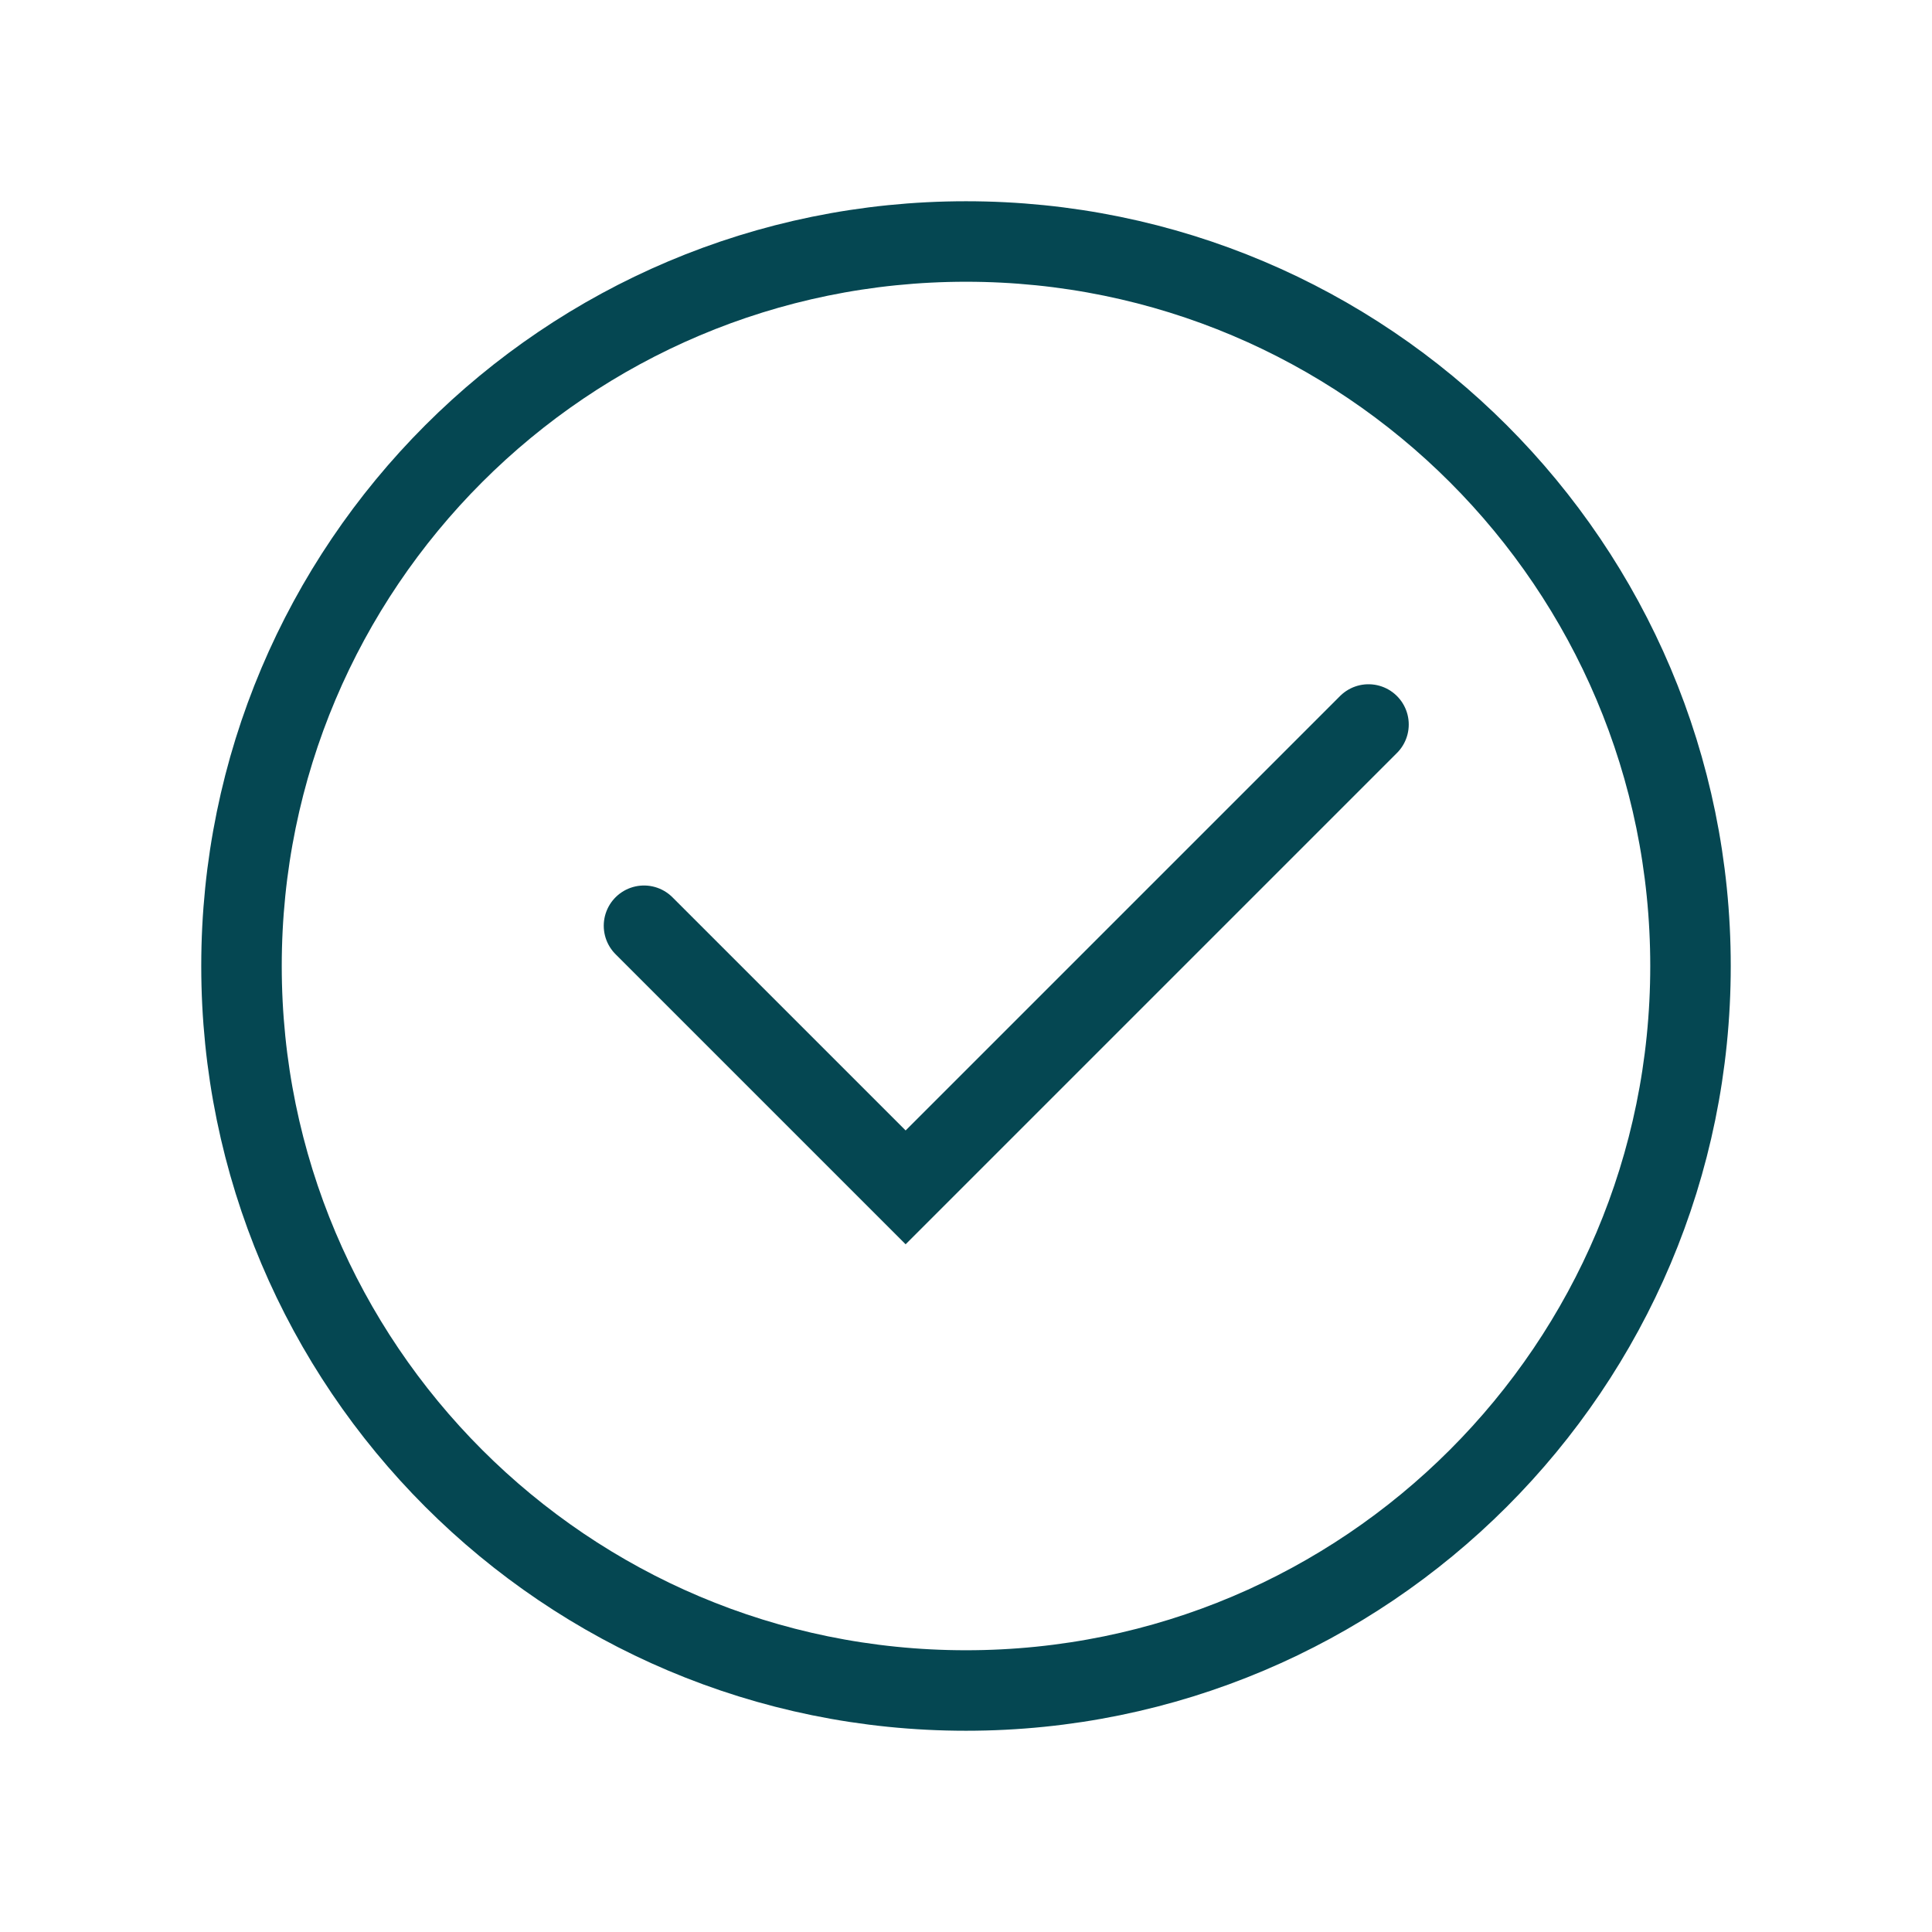
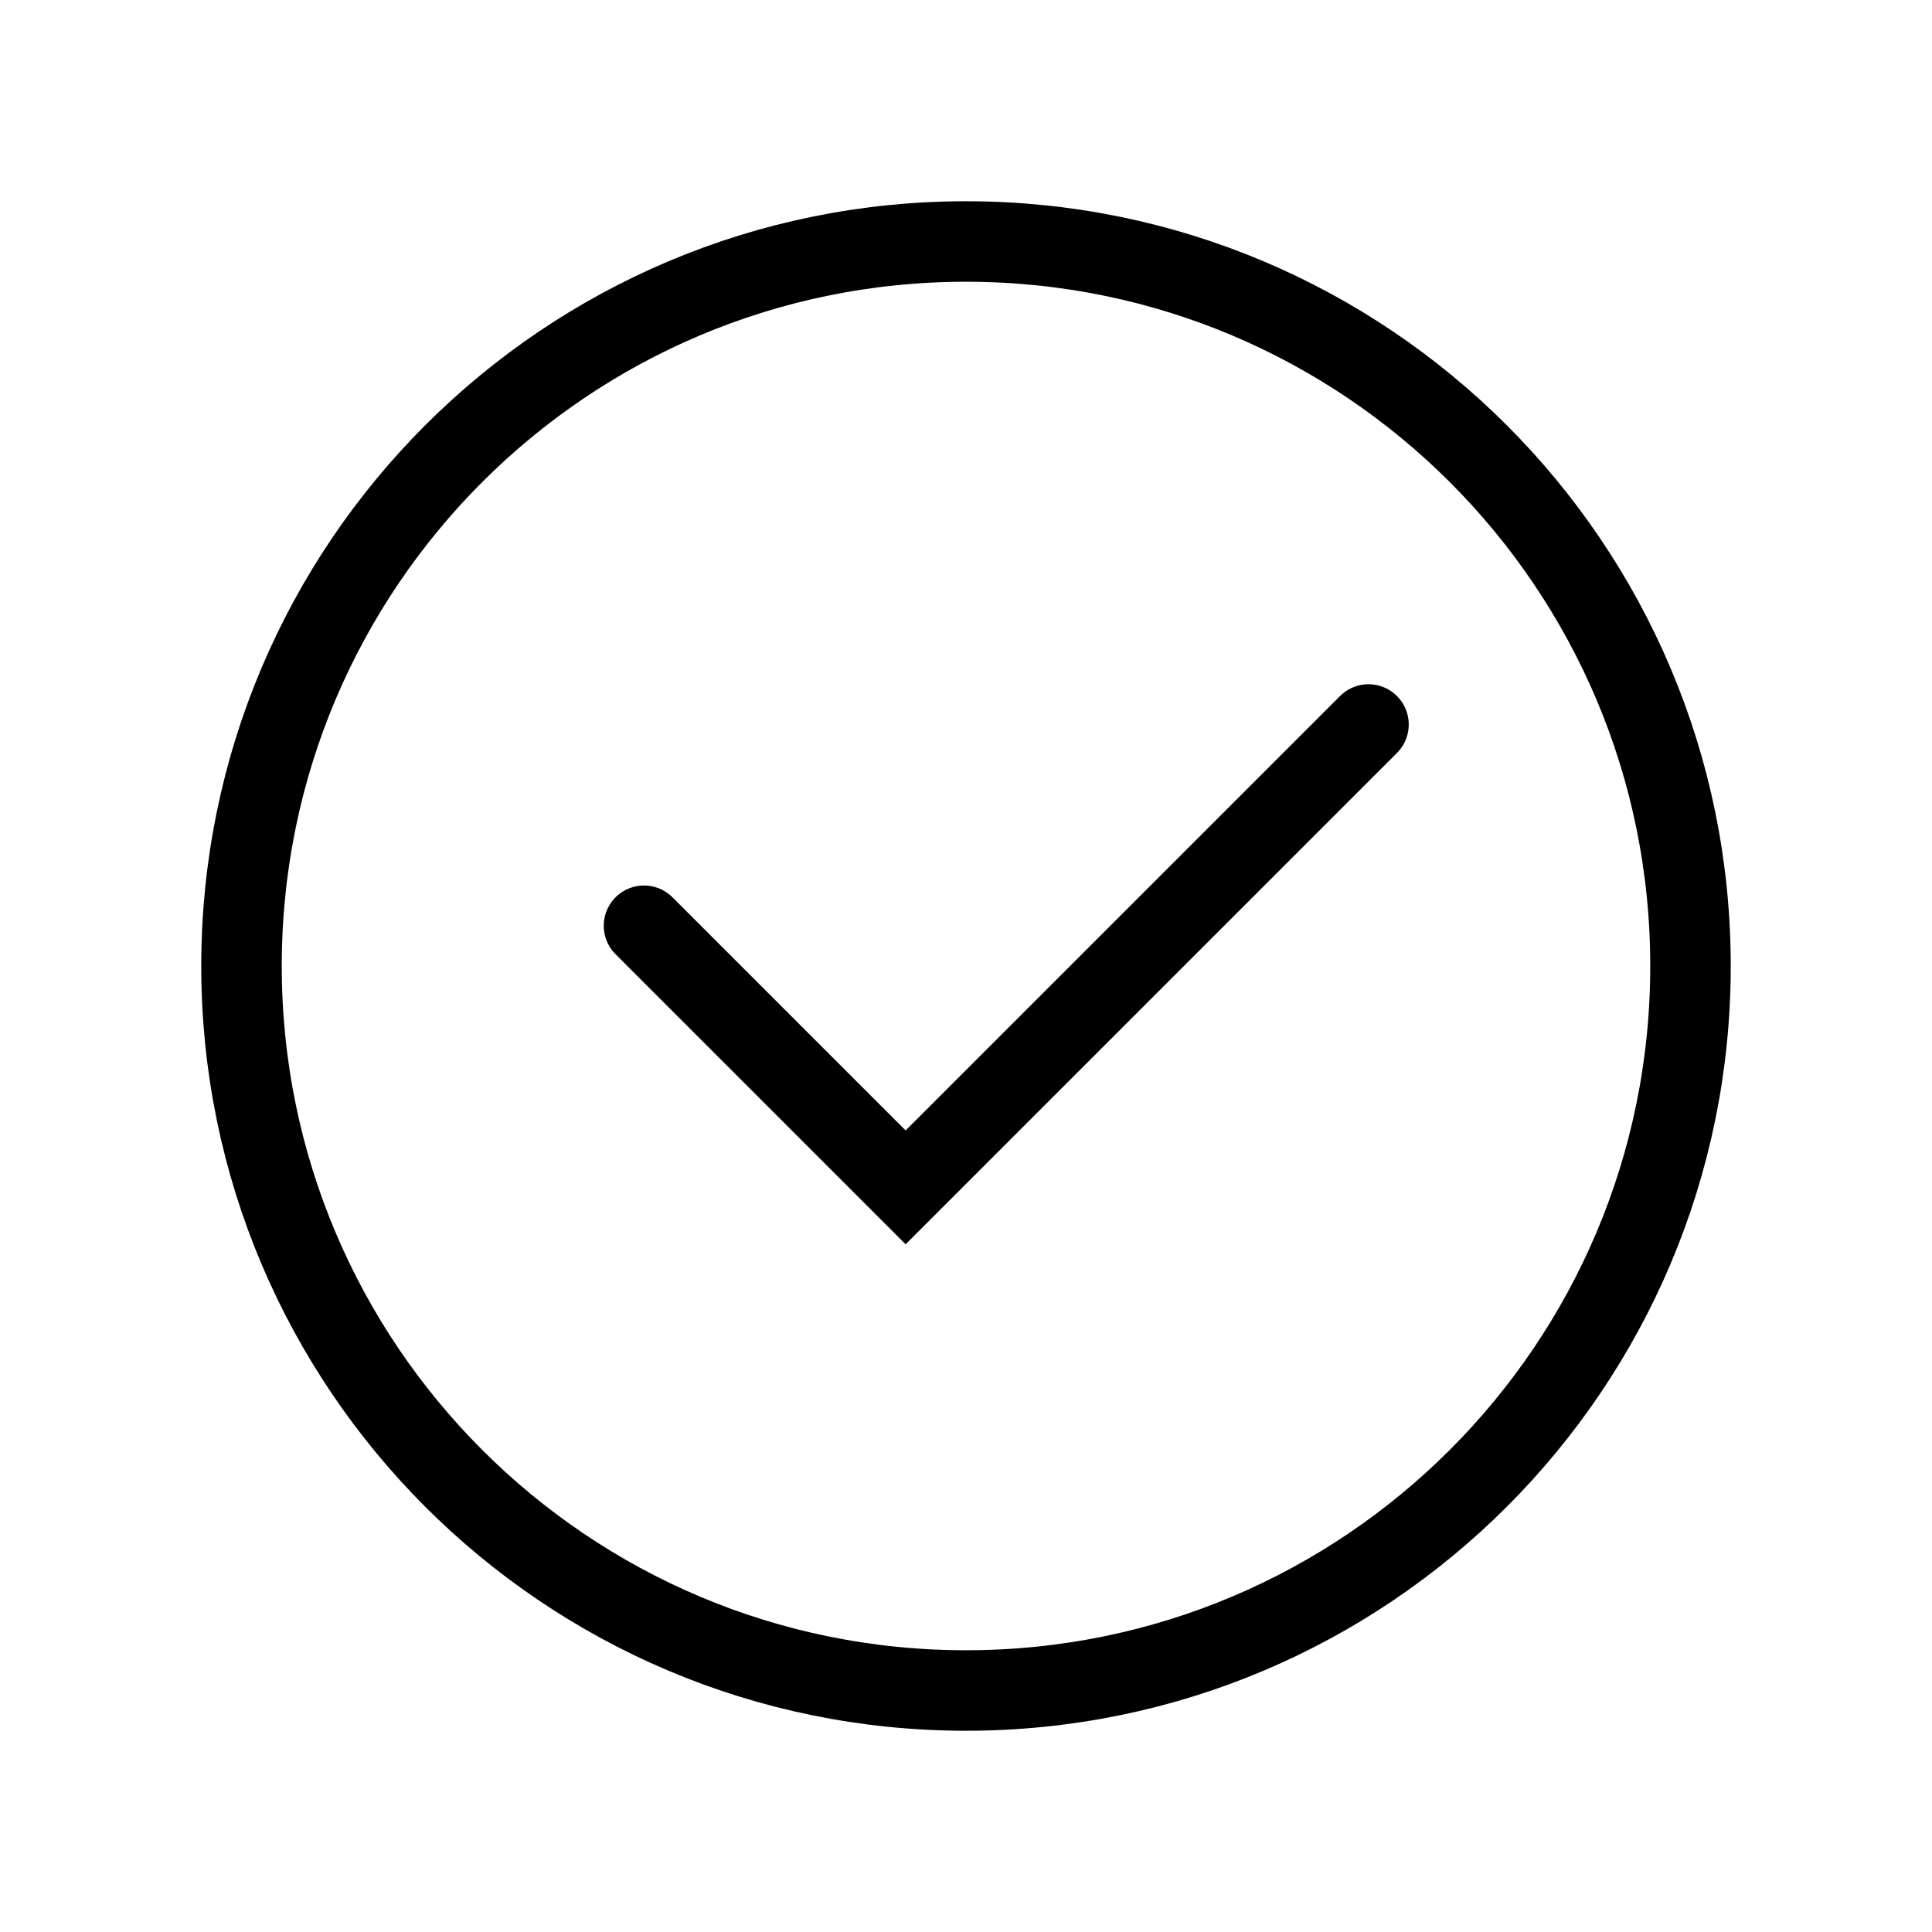
<svg xmlns="http://www.w3.org/2000/svg" width="24" height="24" viewBox="0 0 24 24" fill="none">
-   <path d="M17 9L11.25 14.75L8 11.5" stroke="#054752" stroke-linecap="round" />
-   <path fill-rule="evenodd" clip-rule="evenodd" d="M12 21C16.971 21 21 16.971 21 12C21 7.029 16.971 3 12 3C7.029 3 3 7.029 3 12C3 16.971 7.029 21 12 21Z" stroke="#054752" />
+   <path d="M17 9L11.25 14.75L8 11.5" stroke="currentcolor" stroke-linecap="round" />
+   <path fill-rule="evenodd" clip-rule="evenodd" d="M12 21C16.971 21 21 16.971 21 12C21 7.029 16.971 3 12 3C7.029 3 3 7.029 3 12C3 16.971 7.029 21 12 21Z" stroke="currentcolor" />
</svg>
